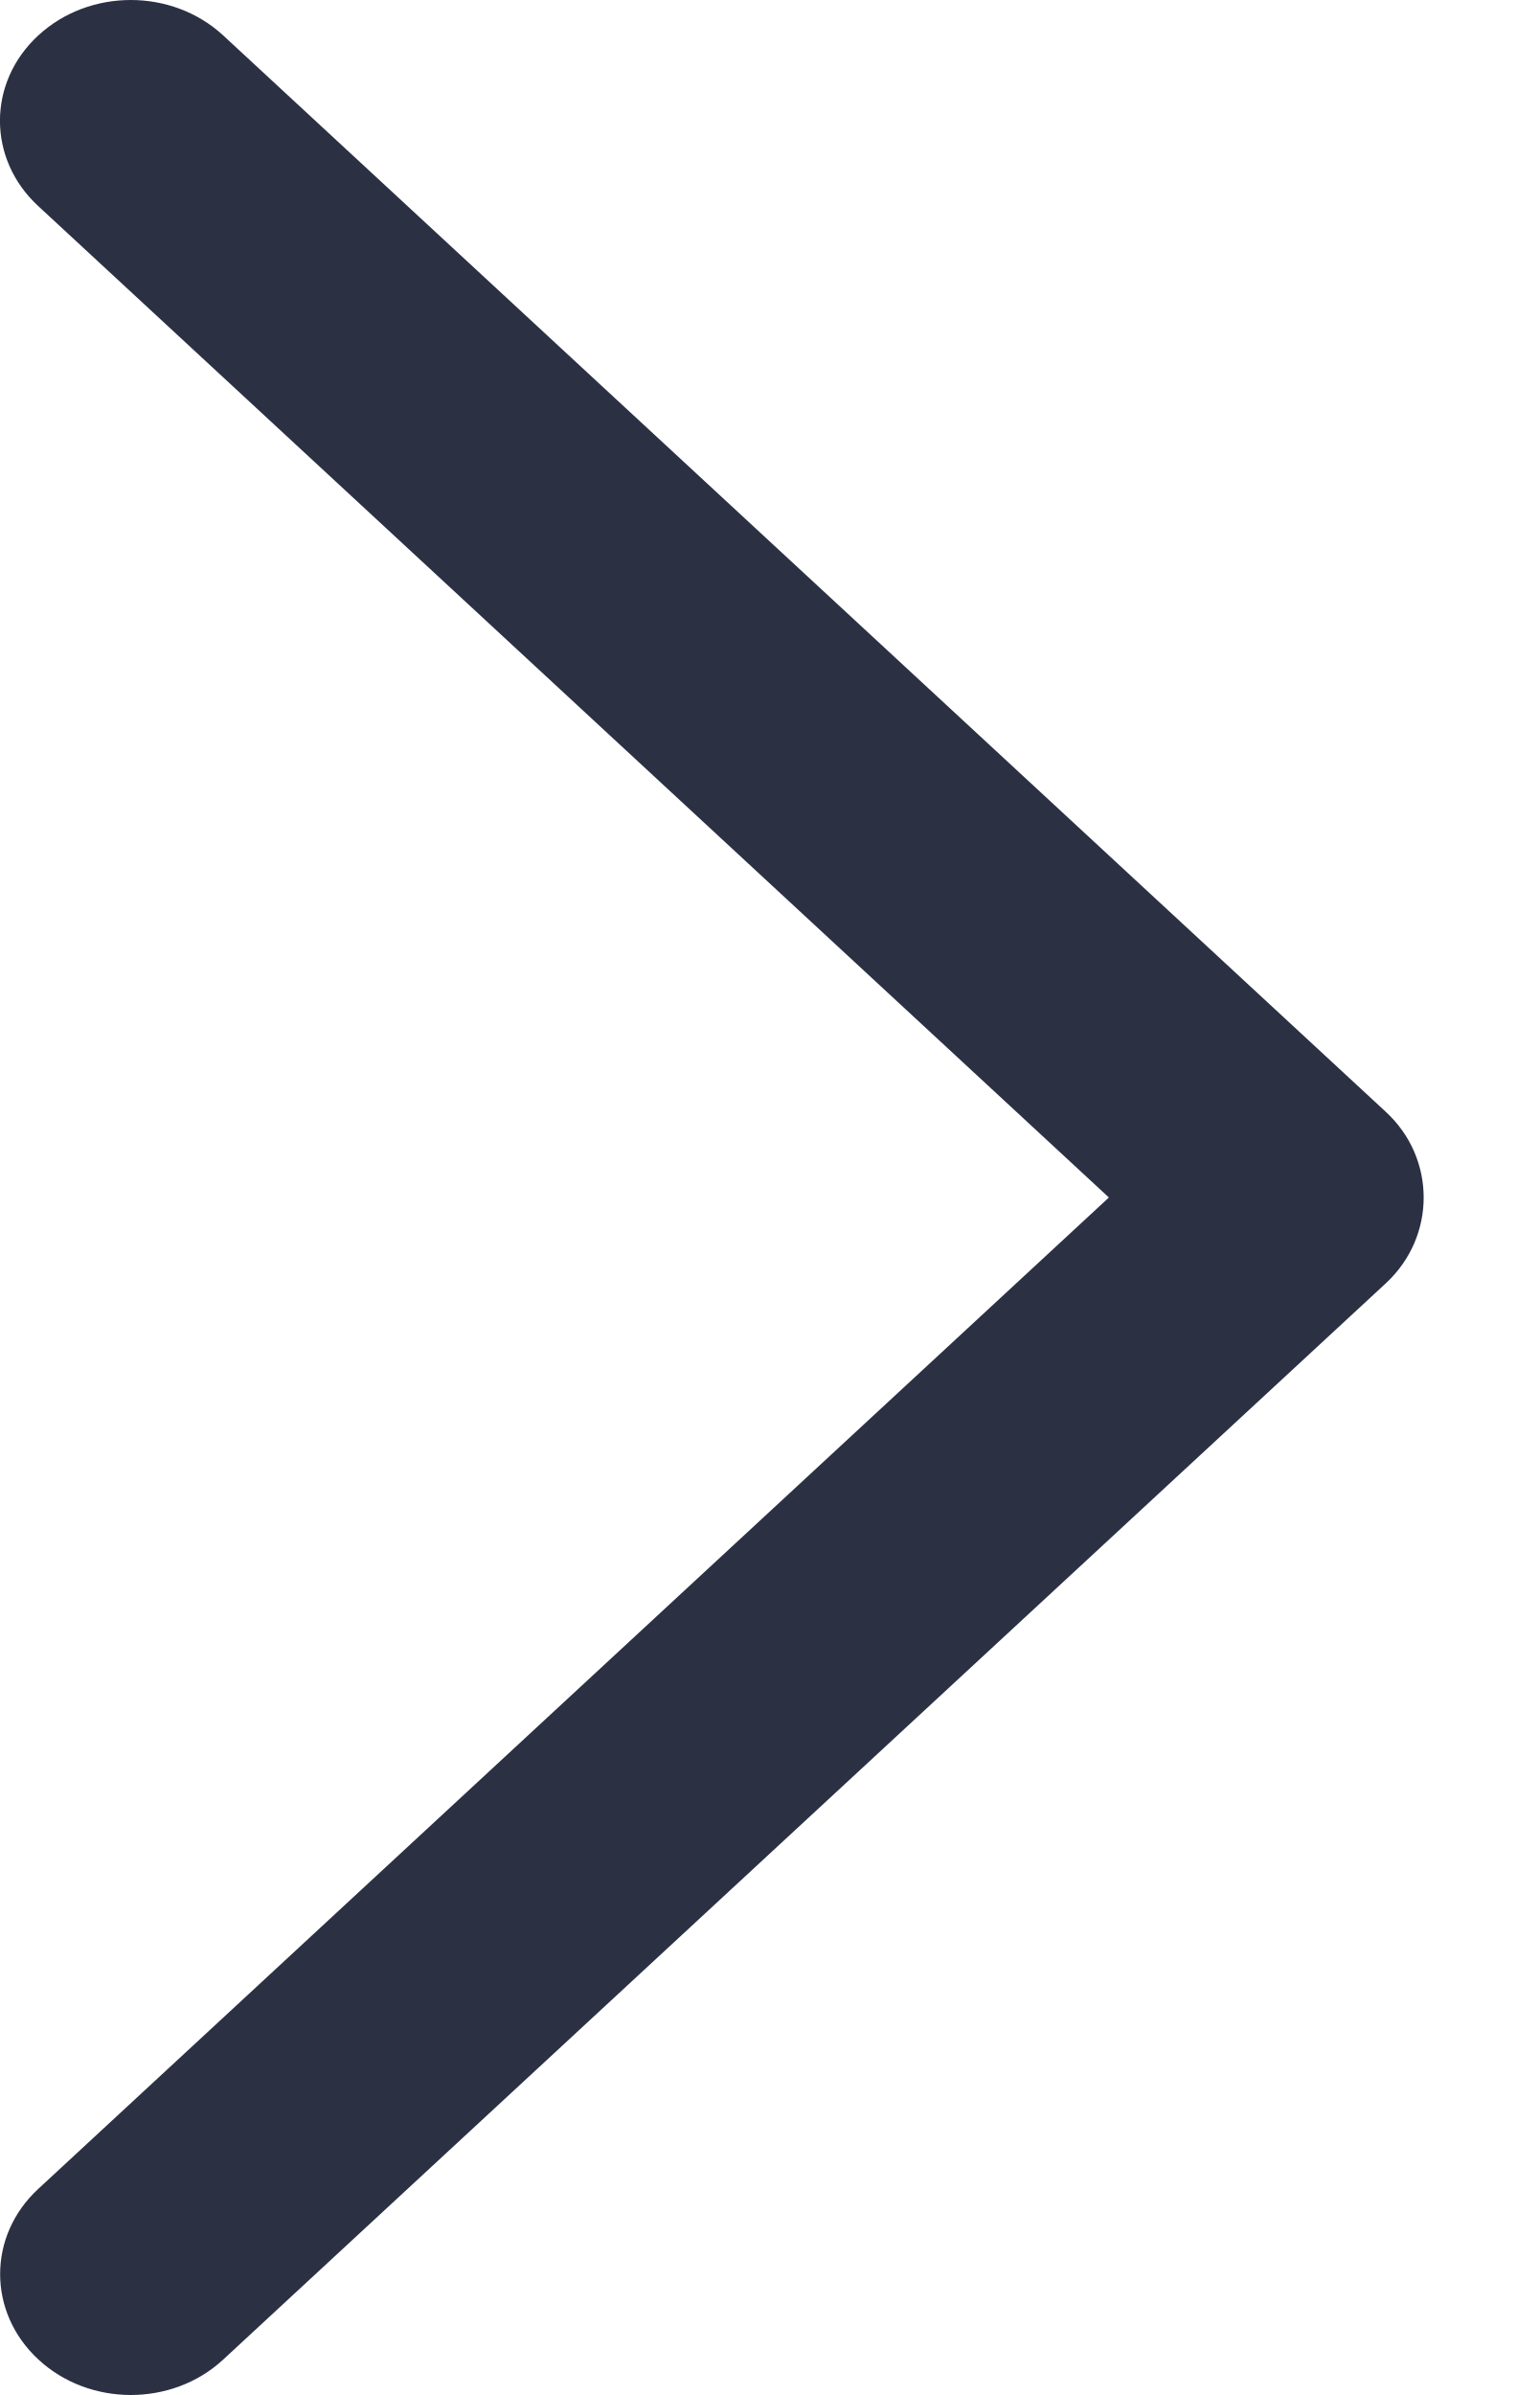
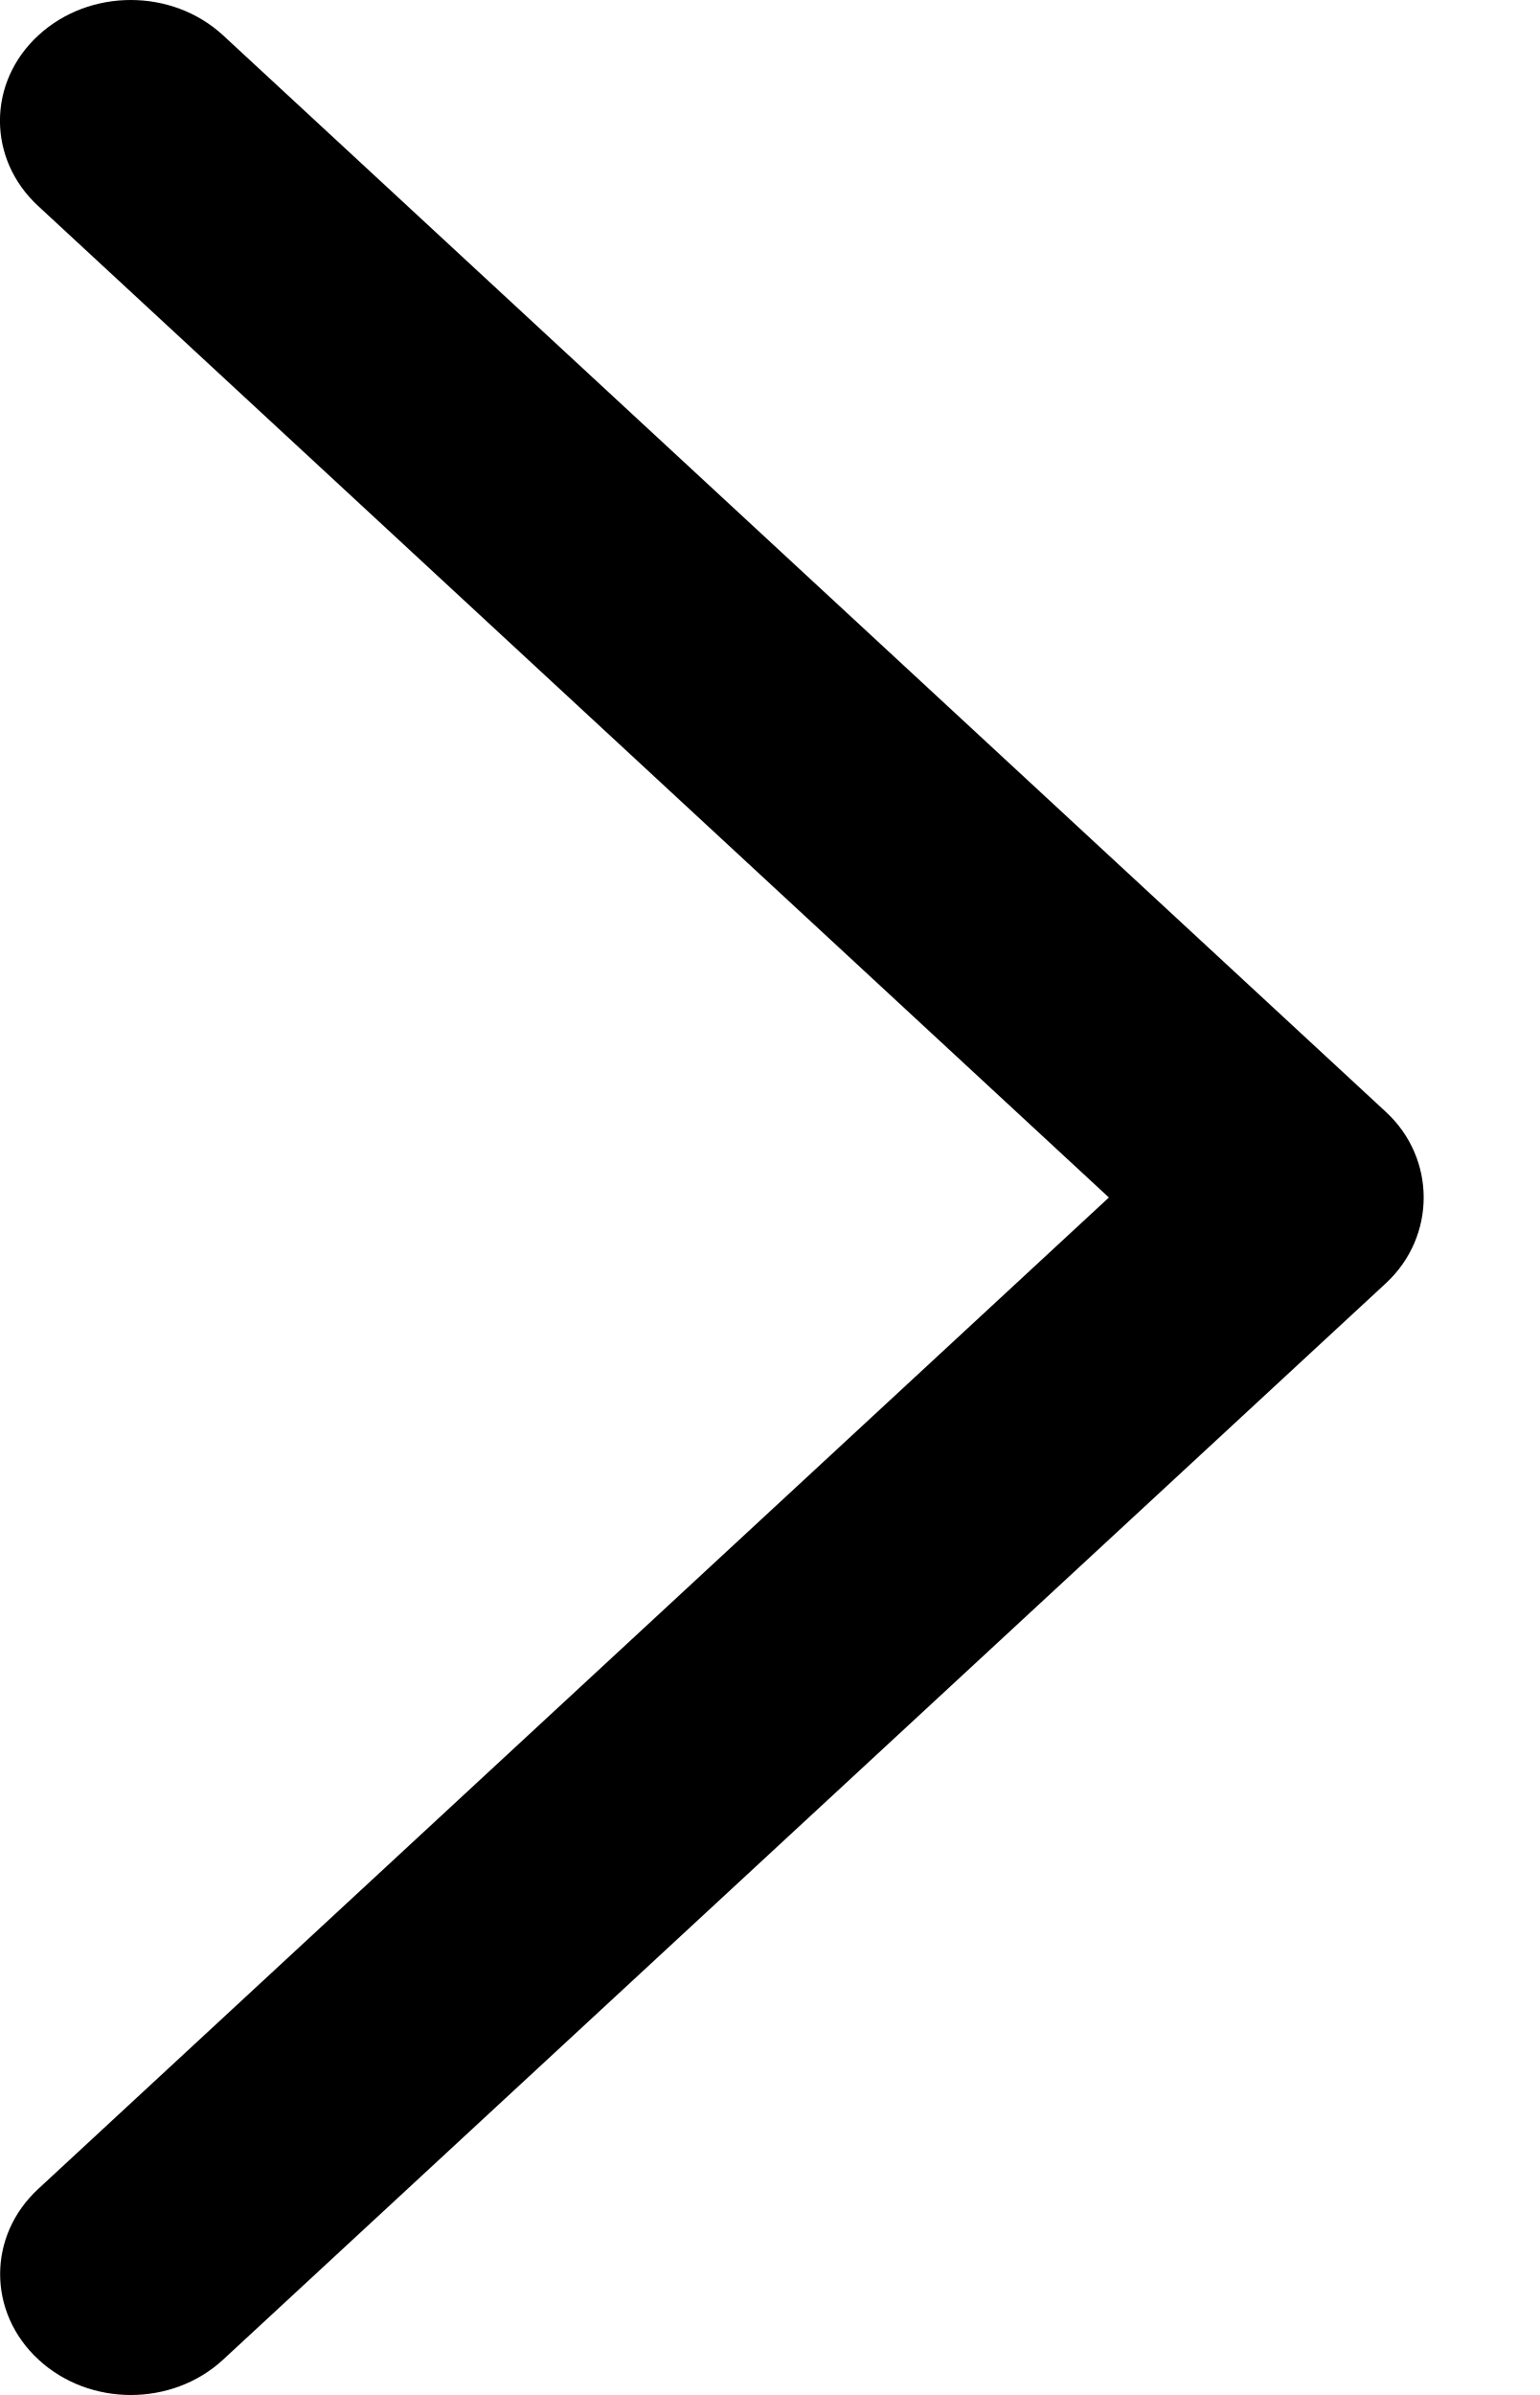
<svg xmlns="http://www.w3.org/2000/svg" width="9" height="14" viewBox="0 0 9 14" fill="none">
-   <path d="M8.104 6.5L1.305 0.207C1.006 -0.069 0.523 -0.069 0.224 0.207C-0.075 0.482 -0.075 0.93 0.224 1.205L6.484 7L0.225 12.794C-0.074 13.069 -0.074 13.517 0.225 13.793C0.523 14.069 1.007 14.069 1.305 13.793L8.105 7.5C8.398 7.227 8.398 6.772 8.104 6.5Z" fill="#2B3043" />
+   <path d="M8.104 6.5L1.305 0.207C1.006 -0.069 0.523 -0.069 0.224 0.207C-0.075 0.482 -0.075 0.93 0.224 1.205L6.484 7L0.225 12.794C-0.074 13.069 -0.074 13.517 0.225 13.793C0.523 14.069 1.007 14.069 1.305 13.793L8.105 7.5C8.398 7.227 8.398 6.772 8.104 6.5Z" fill="currentColor" />
</svg>
